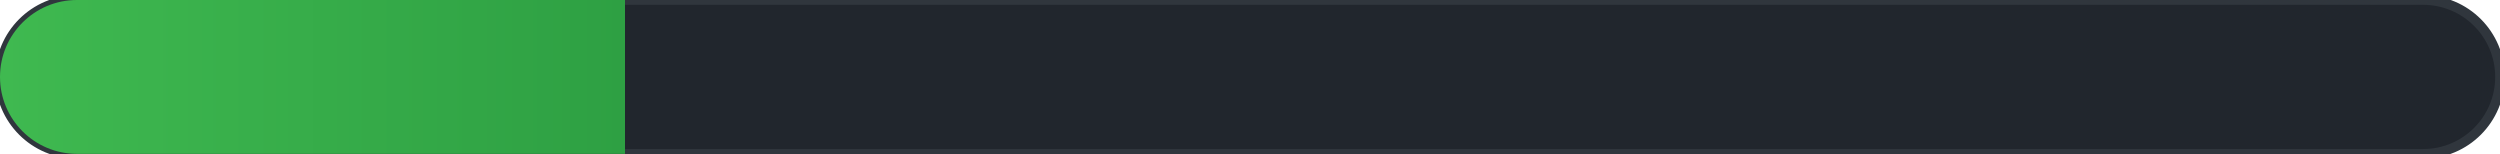
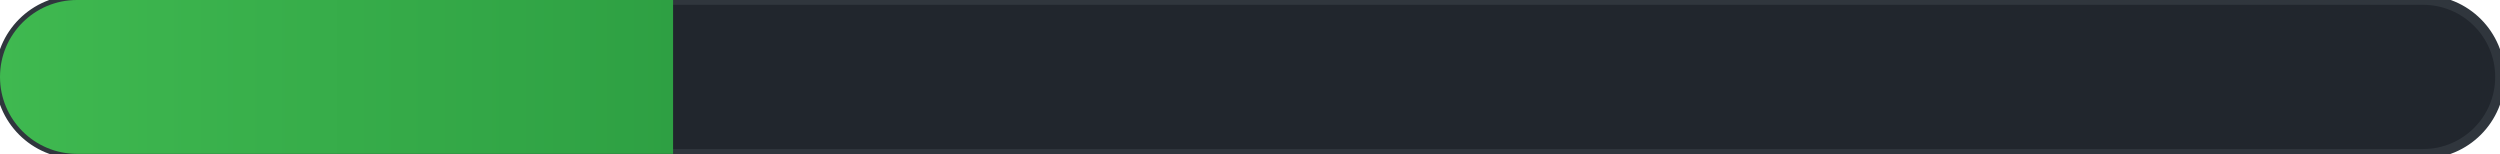
<svg xmlns="http://www.w3.org/2000/svg" width="260" height="16" viewBox="0 0 260 16">
  <defs>
    <linearGradient id="bar-grad" x1="0" y1="0" x2="1" y2="0">
      <stop offset="0%" stop-color="#3fb950" />
      <stop offset="100%" stop-color="#2ea043" />
    </linearGradient>
    <clipPath id="bar-clip">
      <rect width="260" height="16" rx="8" />
    </clipPath>
  </defs>
  <rect width="260" height="16" rx="8" fill="#21262d" stroke="#30363d" stroke-width="1" />
-   <rect width="65" height="16" fill="url(#bar-grad)" clip-path="url(#bar-clip)" />
+   <rect width="70" height="16" fill="url(#bar-grad)" clip-path="url(#bar-clip)" />
</svg>
